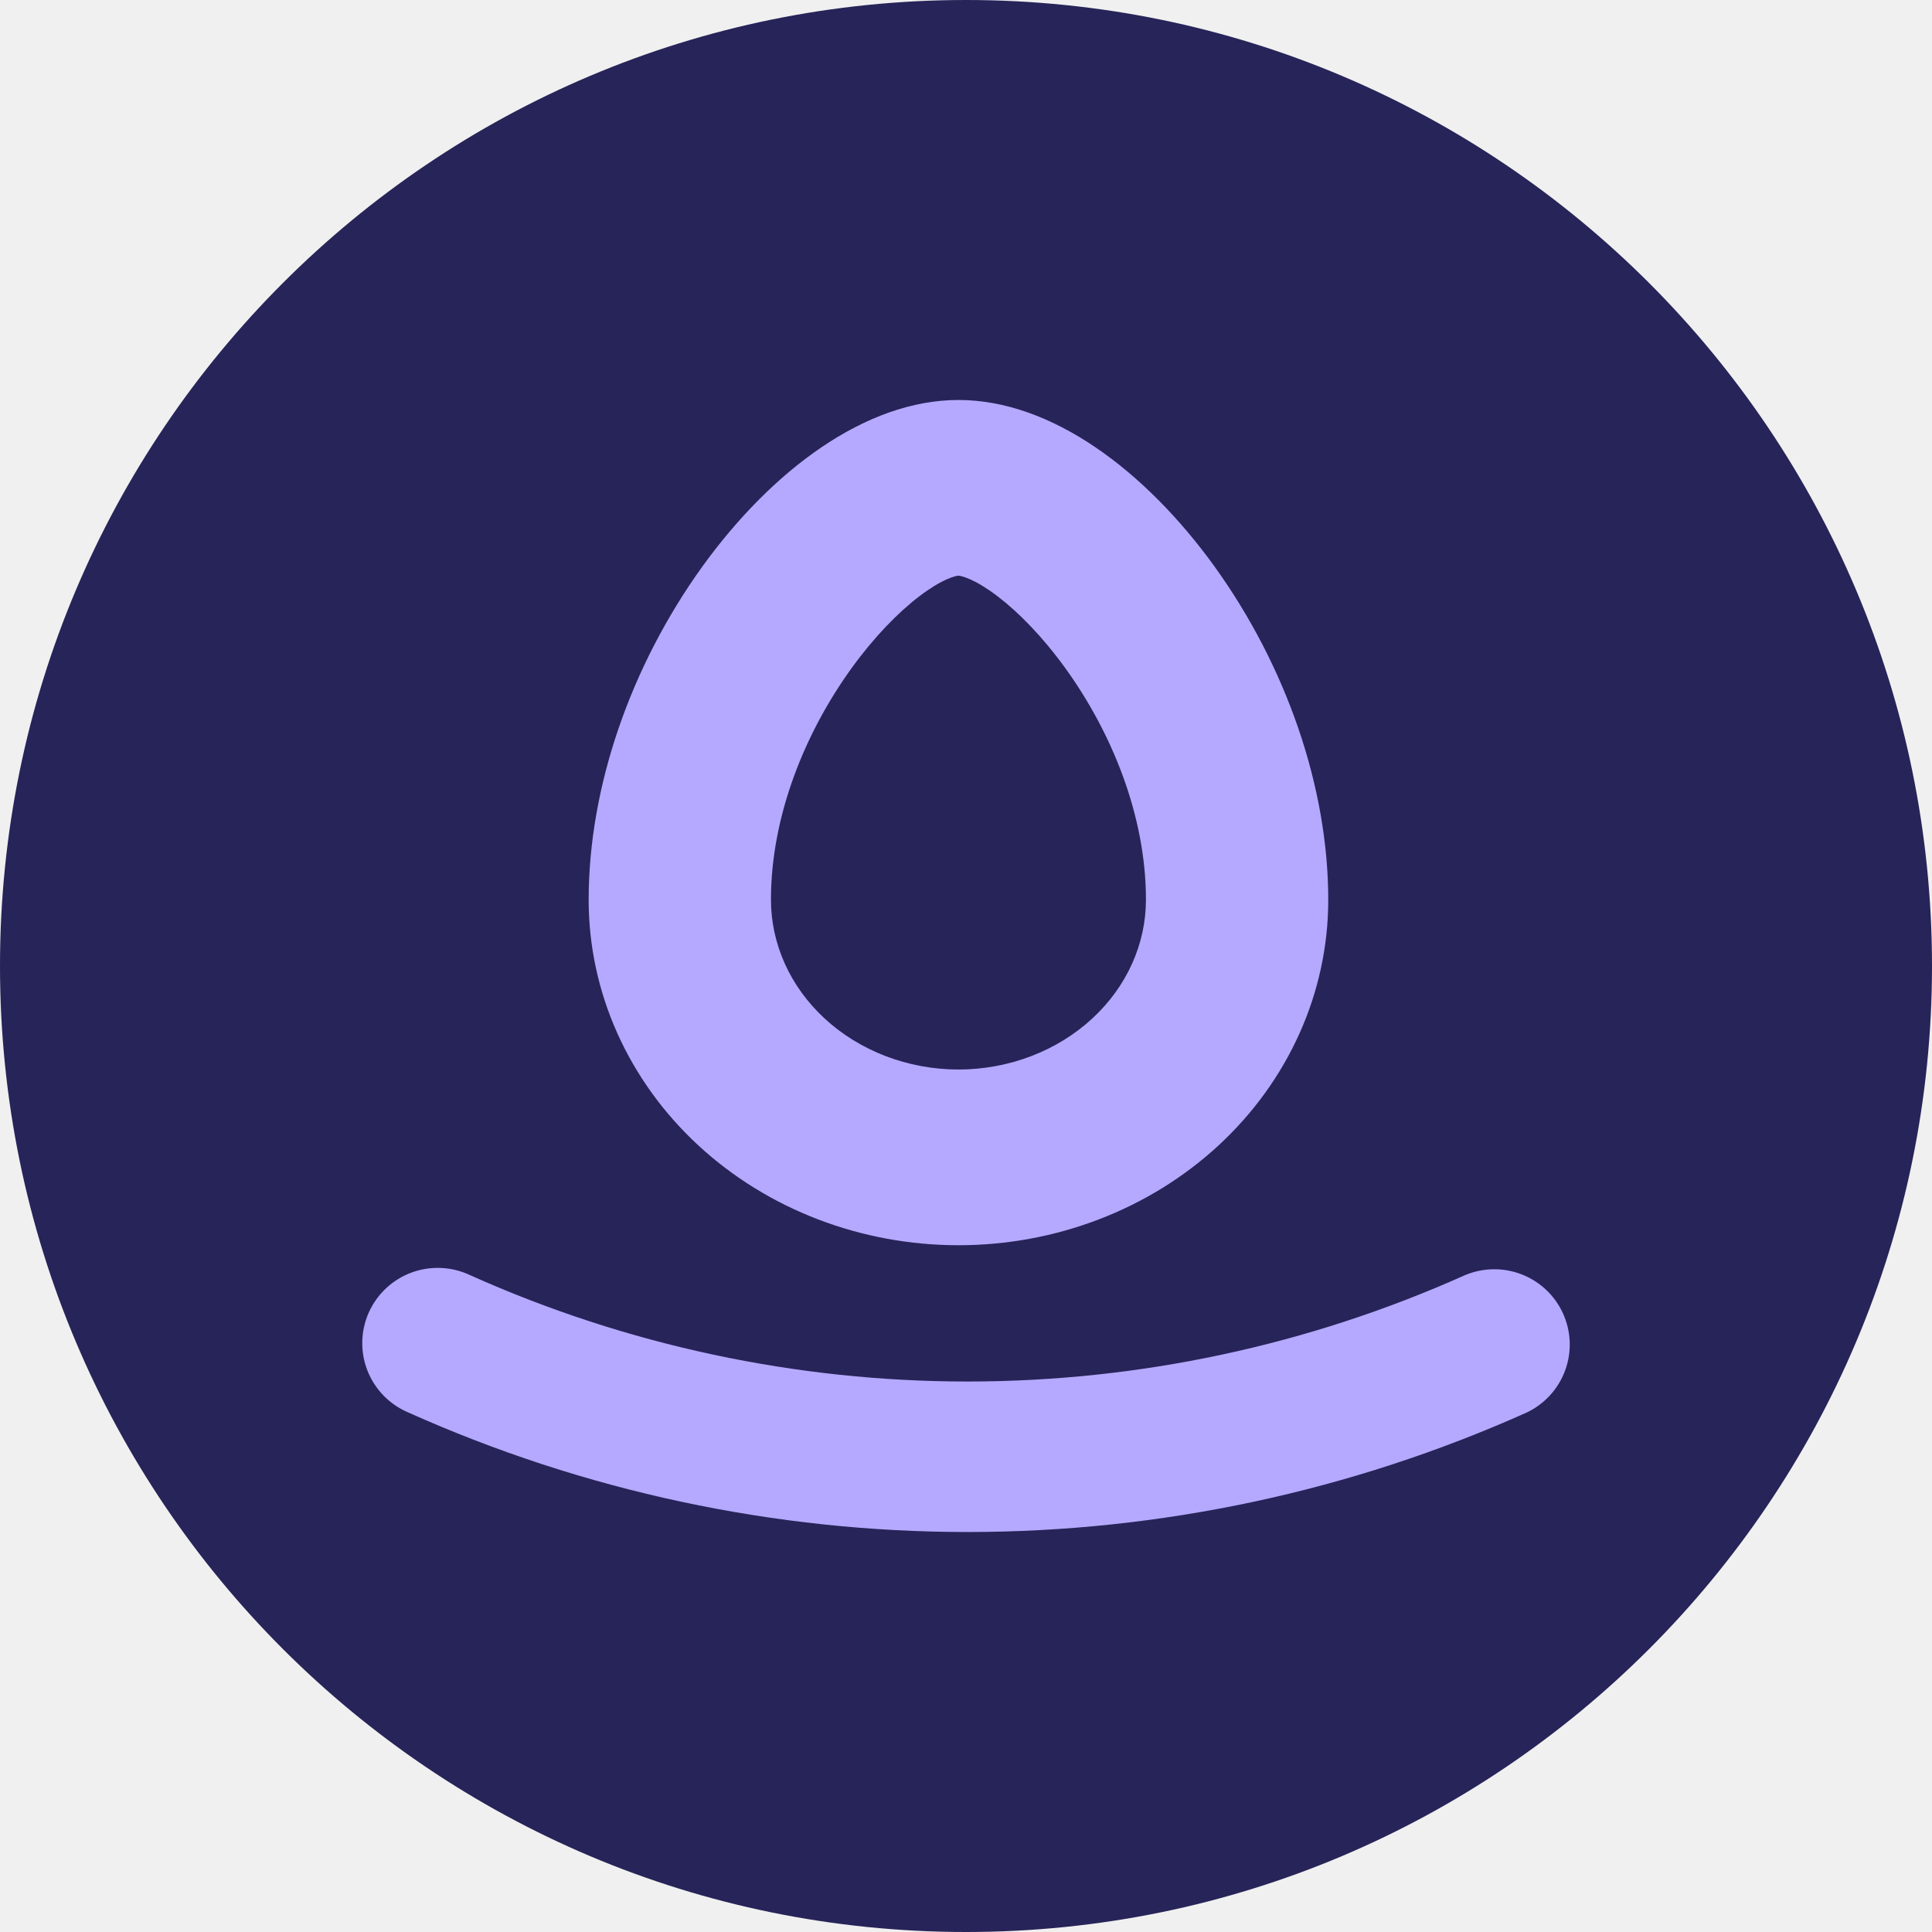
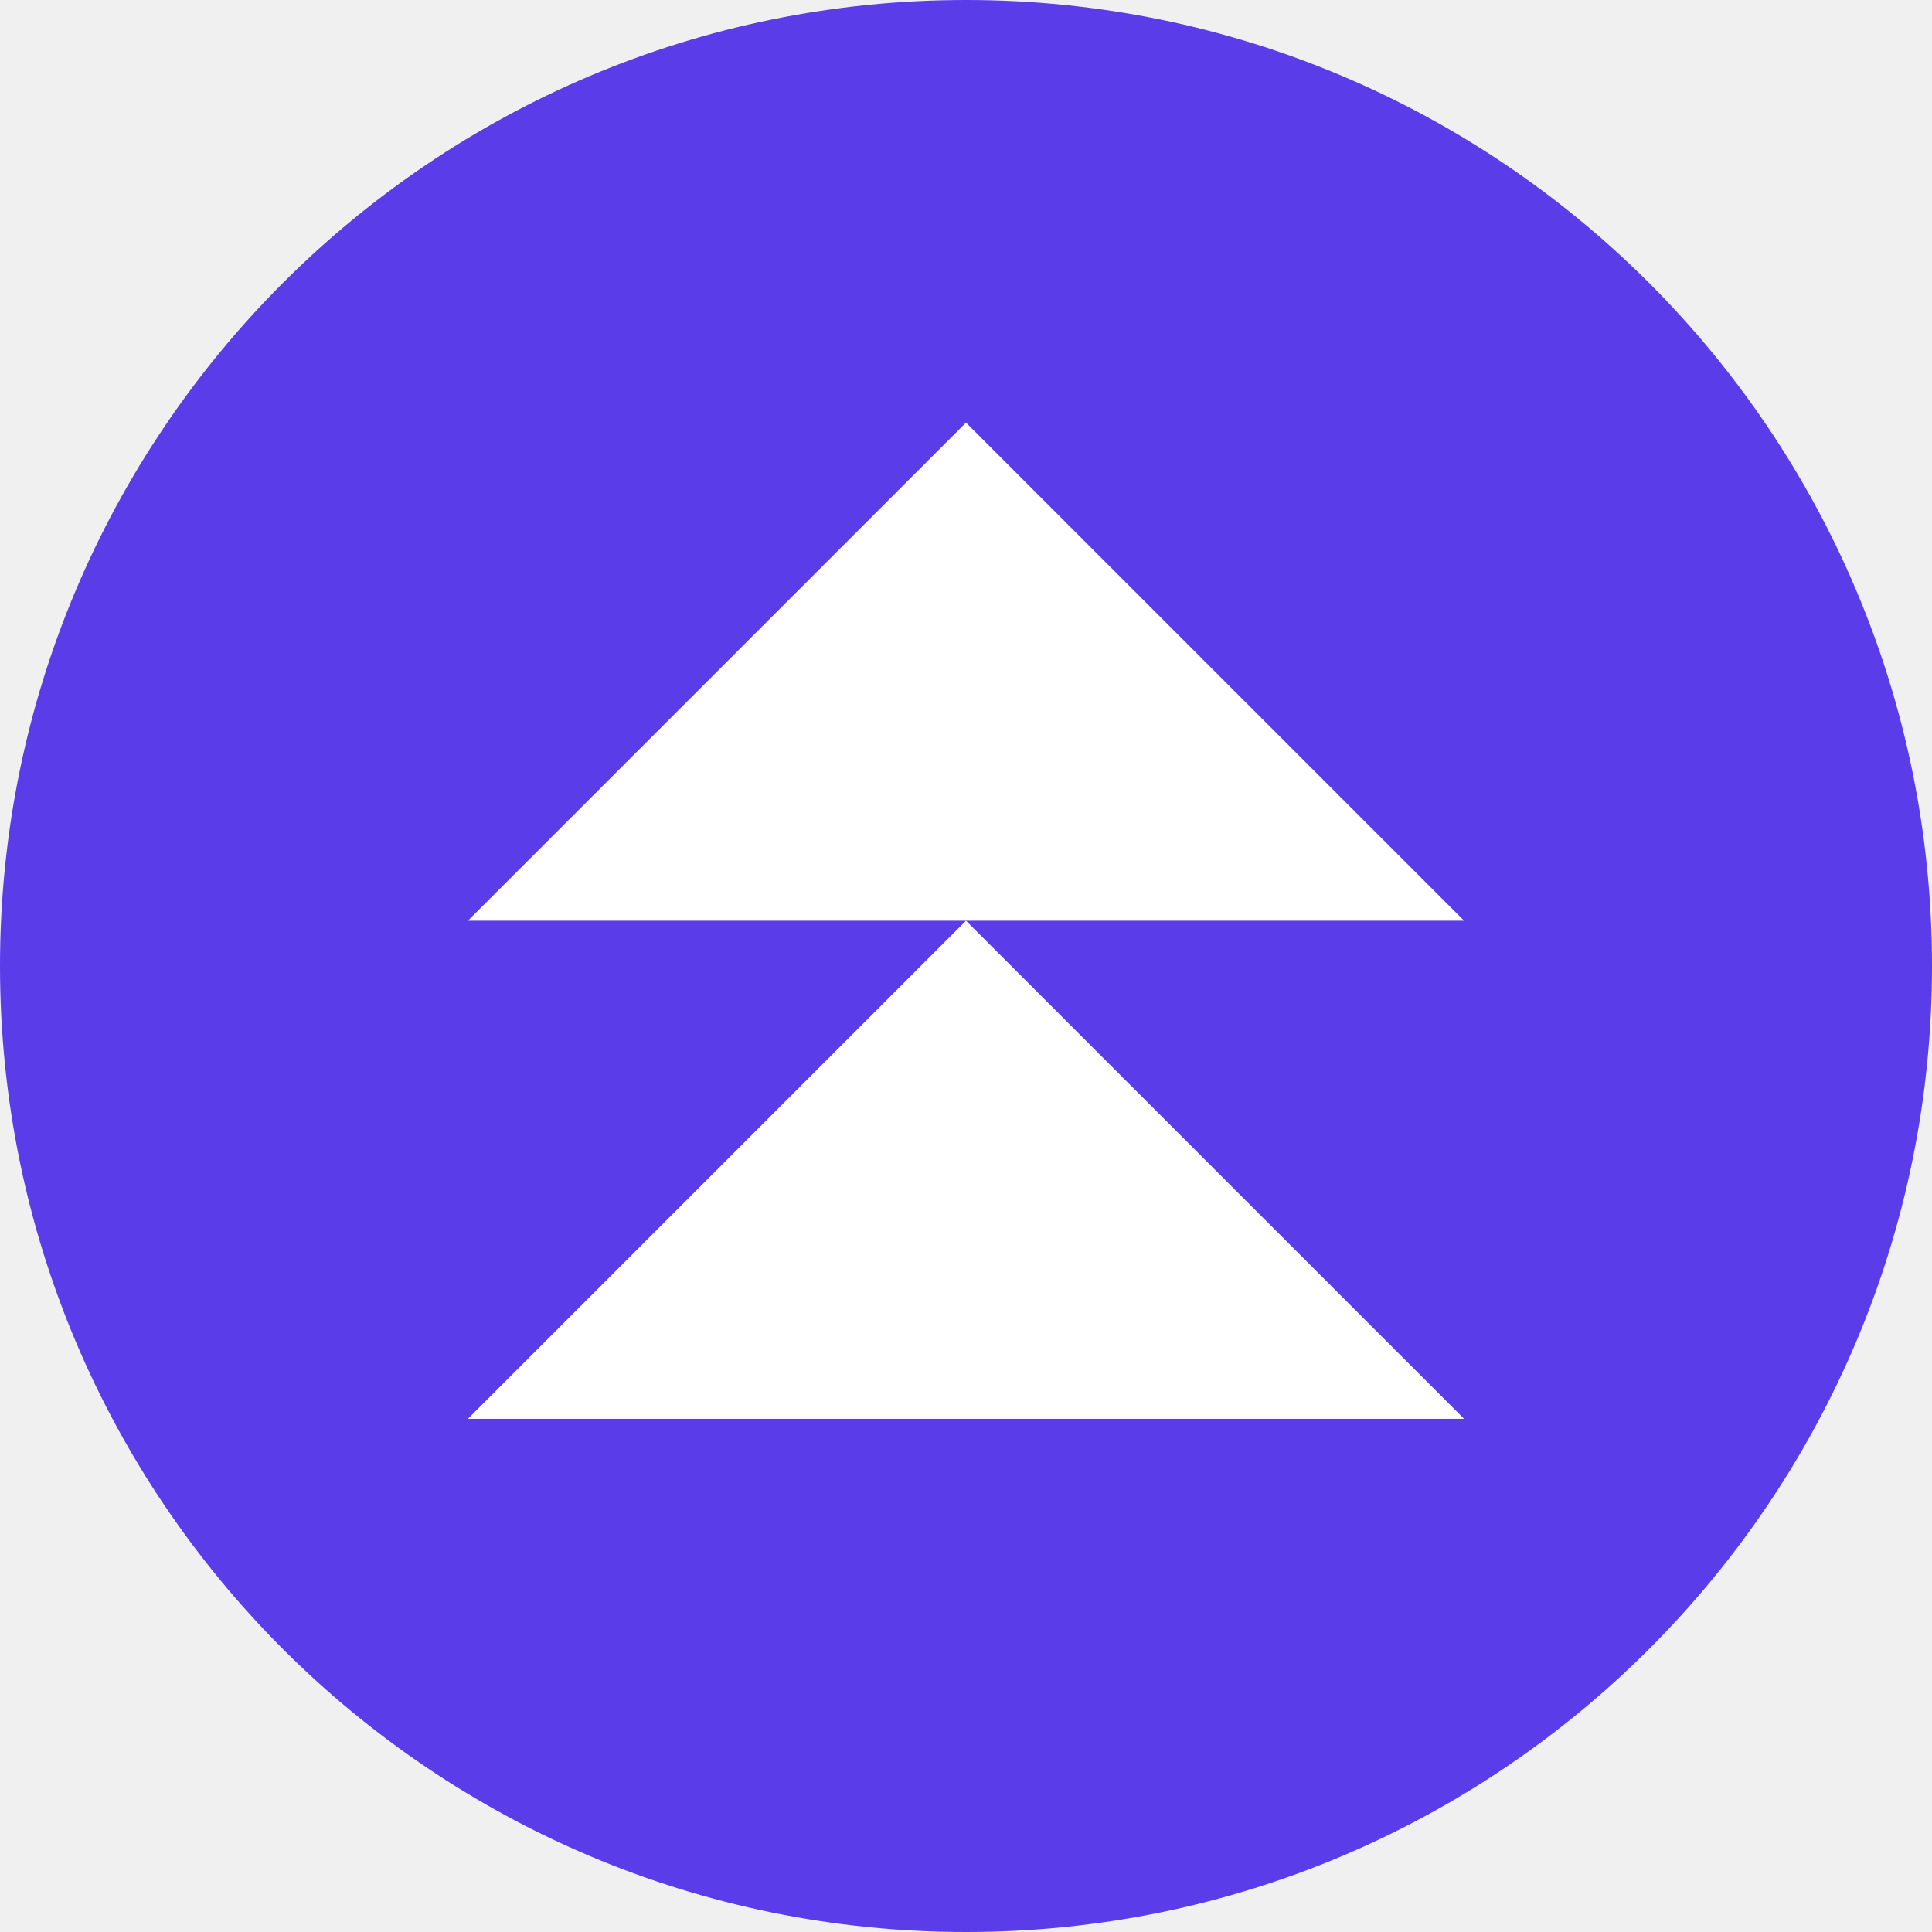
- <svg xmlns="http://www.w3.org/2000/svg" width="256" height="256" viewBox="0 0 256 256" fill="none">
-   <rect width="256" height="256" rx="128" fill="#272459" />
-   <path fill-rule="evenodd" clip-rule="evenodd" d="M127 53C114.667 53 102.265 62.346 93.082 75.046L93.073 75.058C83.579 88.25 78 104.256 78 119.237C78 131.541 83.294 143.231 92.531 151.769C101.752 160.29 114.159 165 127 165C139.842 165 152.248 160.29 161.469 151.769C170.706 143.231 176 131.541 176 119.237C176 104.256 170.421 88.25 160.927 75.058L160.919 75.046C151.735 62.346 139.333 53 127 53ZM102.155 119.233C102.156 107.906 106.83 96.845 112.837 88.537C115.823 84.408 118.999 81.157 121.82 79.007C123.229 77.933 124.454 77.207 125.435 76.768C125.919 76.552 126.302 76.424 126.583 76.354C126.721 76.319 126.826 76.301 126.897 76.291C126.969 76.281 127.002 76.282 127 76.282C127.002 76.282 127.035 76.282 127.103 76.291C127.174 76.301 127.279 76.319 127.417 76.354C127.698 76.424 128.081 76.552 128.565 76.768C129.546 77.207 130.771 77.933 132.18 79.007C135.001 81.157 138.177 84.408 141.163 88.537C147.17 96.845 151.844 107.906 151.845 119.233C151.837 125.027 149.348 130.692 144.738 134.953C140.112 139.228 133.74 141.71 127 141.718C120.26 141.71 113.888 139.228 109.262 134.953C104.652 130.692 102.163 125.027 102.155 119.233ZM58.479 168.011C59.81 168.075 61.114 168.403 62.316 168.977C83.035 178.259 105.49 183.058 128.203 183.058C150.916 183.058 173.371 178.259 194.091 168.977C196.496 167.958 199.206 167.918 201.64 168.867C204.075 169.816 206.04 171.678 207.115 174.055C208.19 176.431 208.29 179.133 207.393 181.581C206.496 184.03 204.673 186.031 202.316 187.156C179.011 197.6 153.752 203 128.203 203C102.654 203 77.396 197.6 54.091 187.156C52.865 186.637 51.755 185.878 50.827 184.925C49.899 183.972 49.171 182.844 48.686 181.606C48.201 180.369 47.969 179.047 48.003 177.719C48.038 176.391 48.337 175.083 48.885 173.872C49.433 172.661 50.218 171.571 51.194 170.667C52.17 169.763 53.317 169.062 54.568 168.606C55.819 168.15 57.149 167.948 58.479 168.011Z" fill="#B5A9FF" />
+ <svg xmlns="http://www.w3.org/2000/svg" width="64" height="64" viewBox="0 0 64 64" fill="none">
+   <rect width="64" height="64" rx="32" fill="#5A3CE8" />
+   <path d="M48.5 30.5L32 14L15.5 30.5H48.5Z" fill="white" />
+   <path d="M48.5 47L32 30.5L15.5 47H48.5Z" fill="white" />
</svg>
